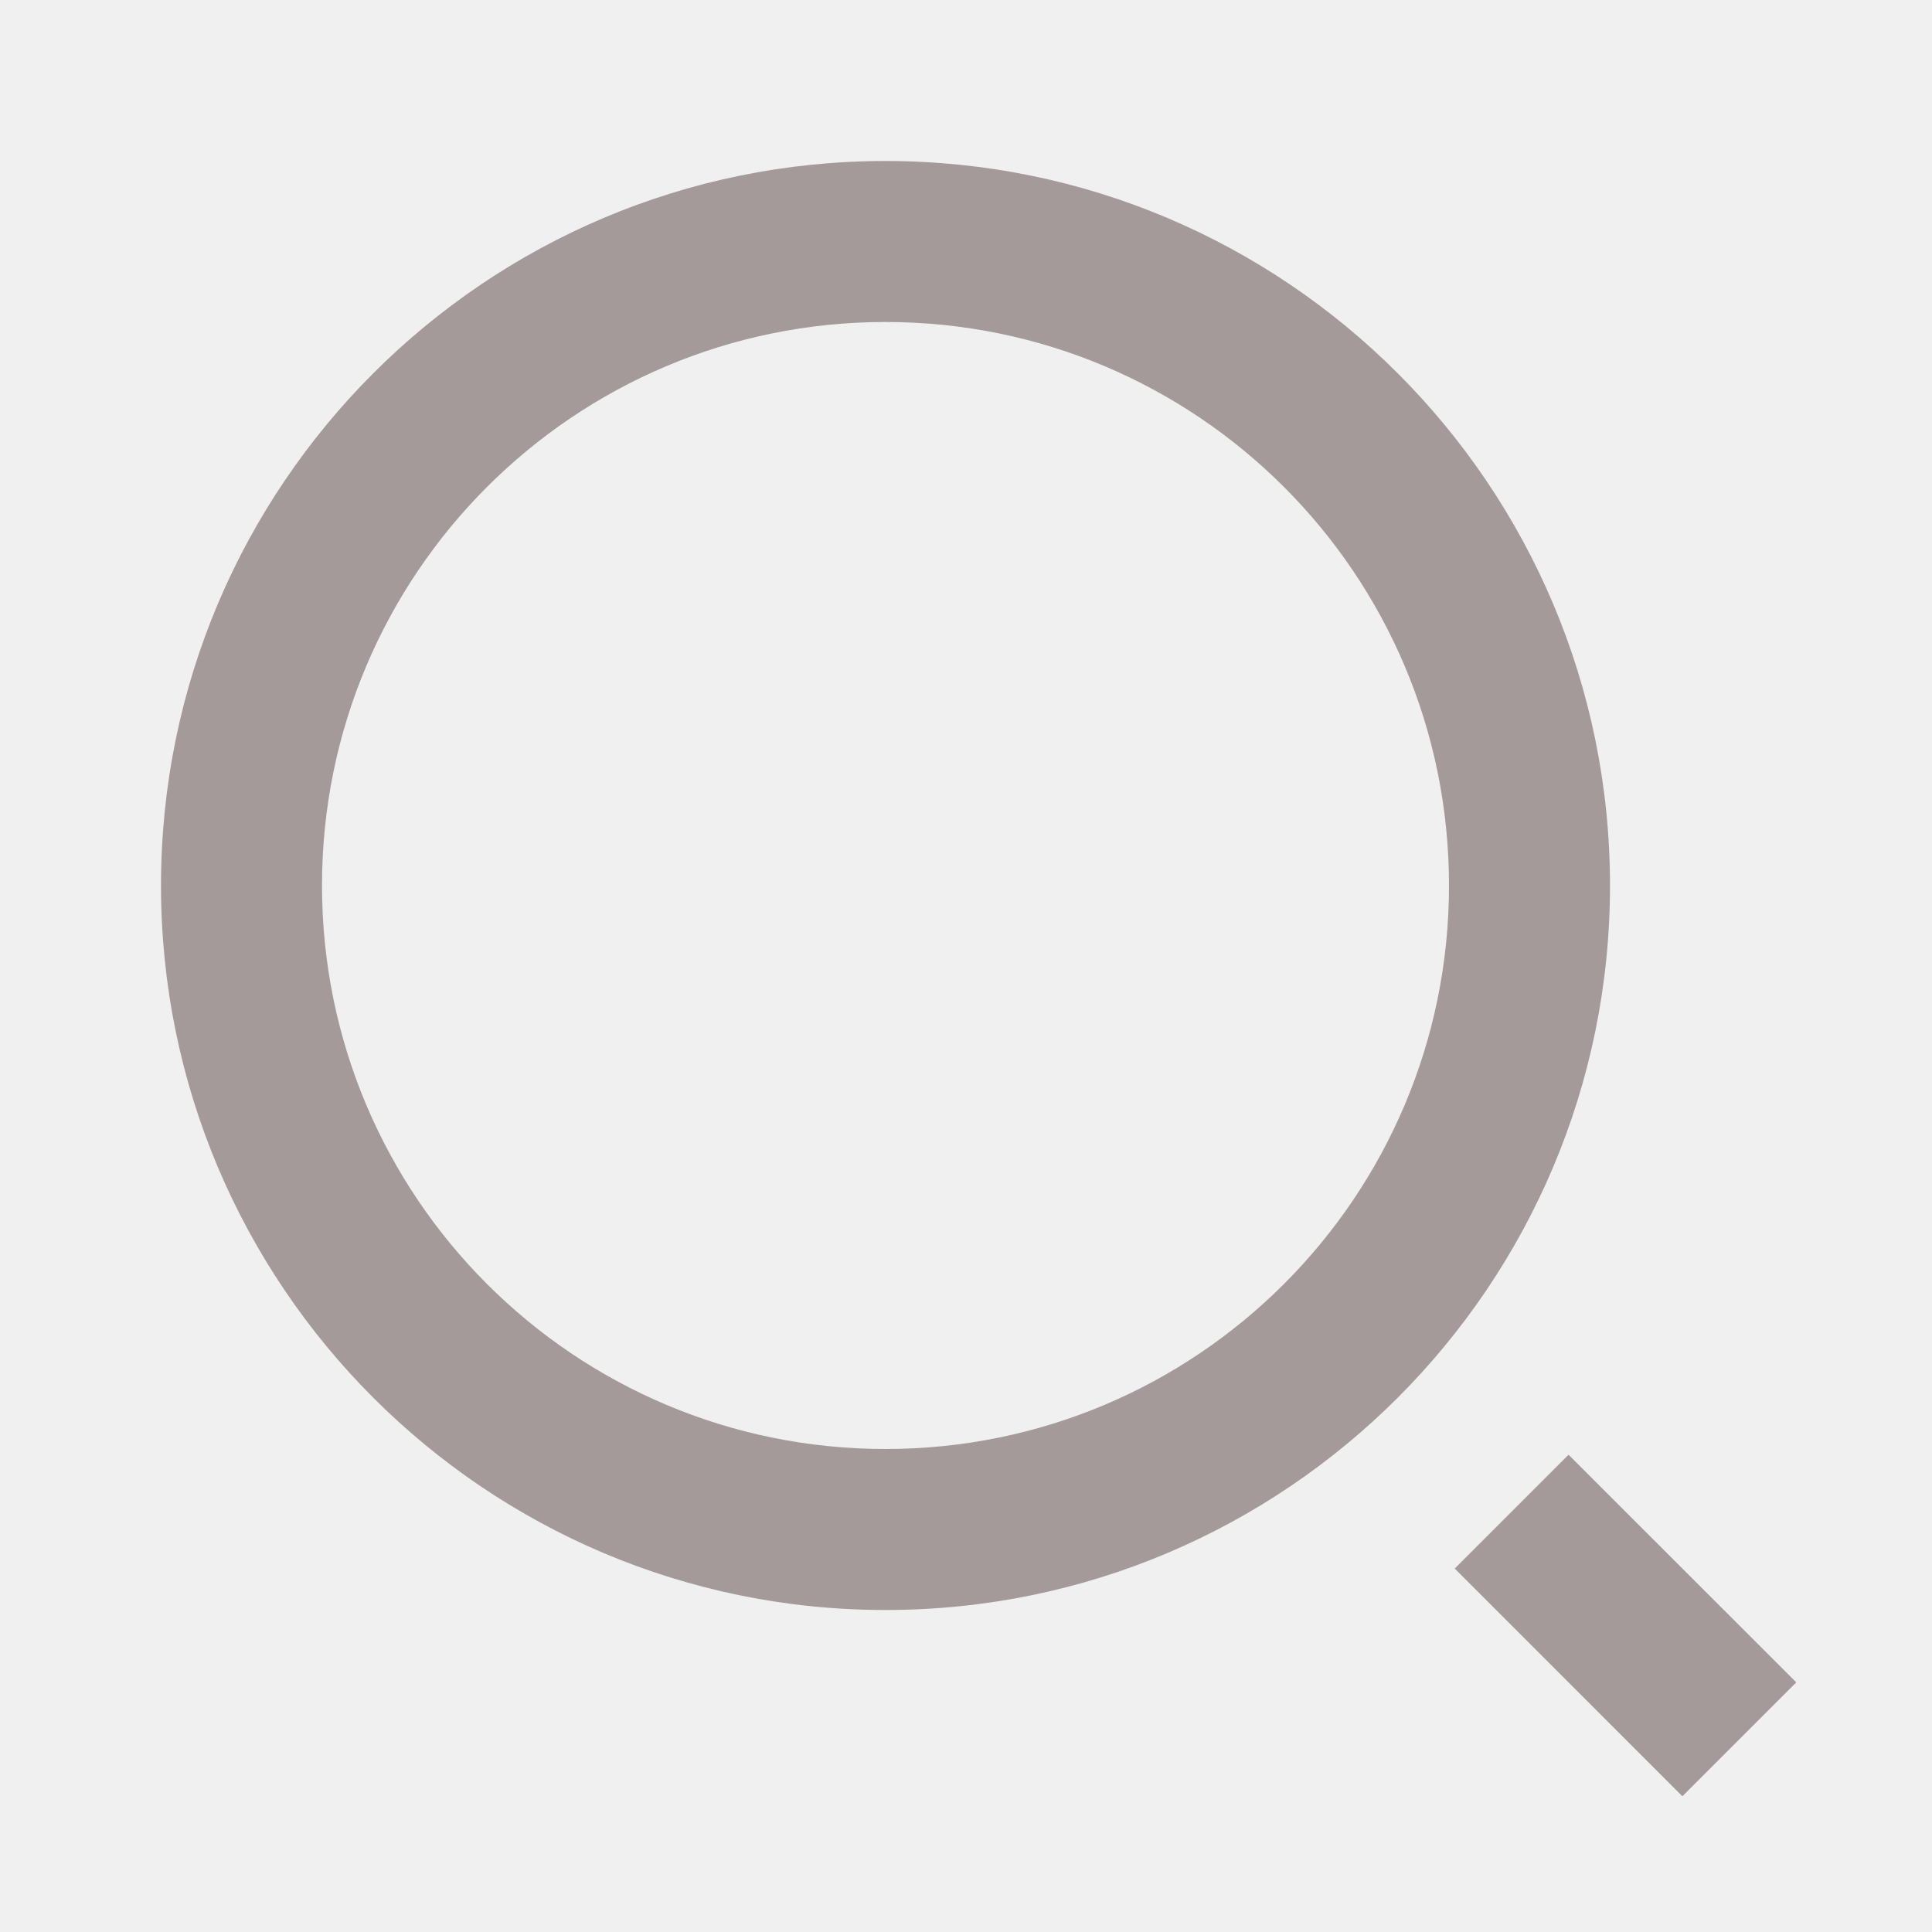
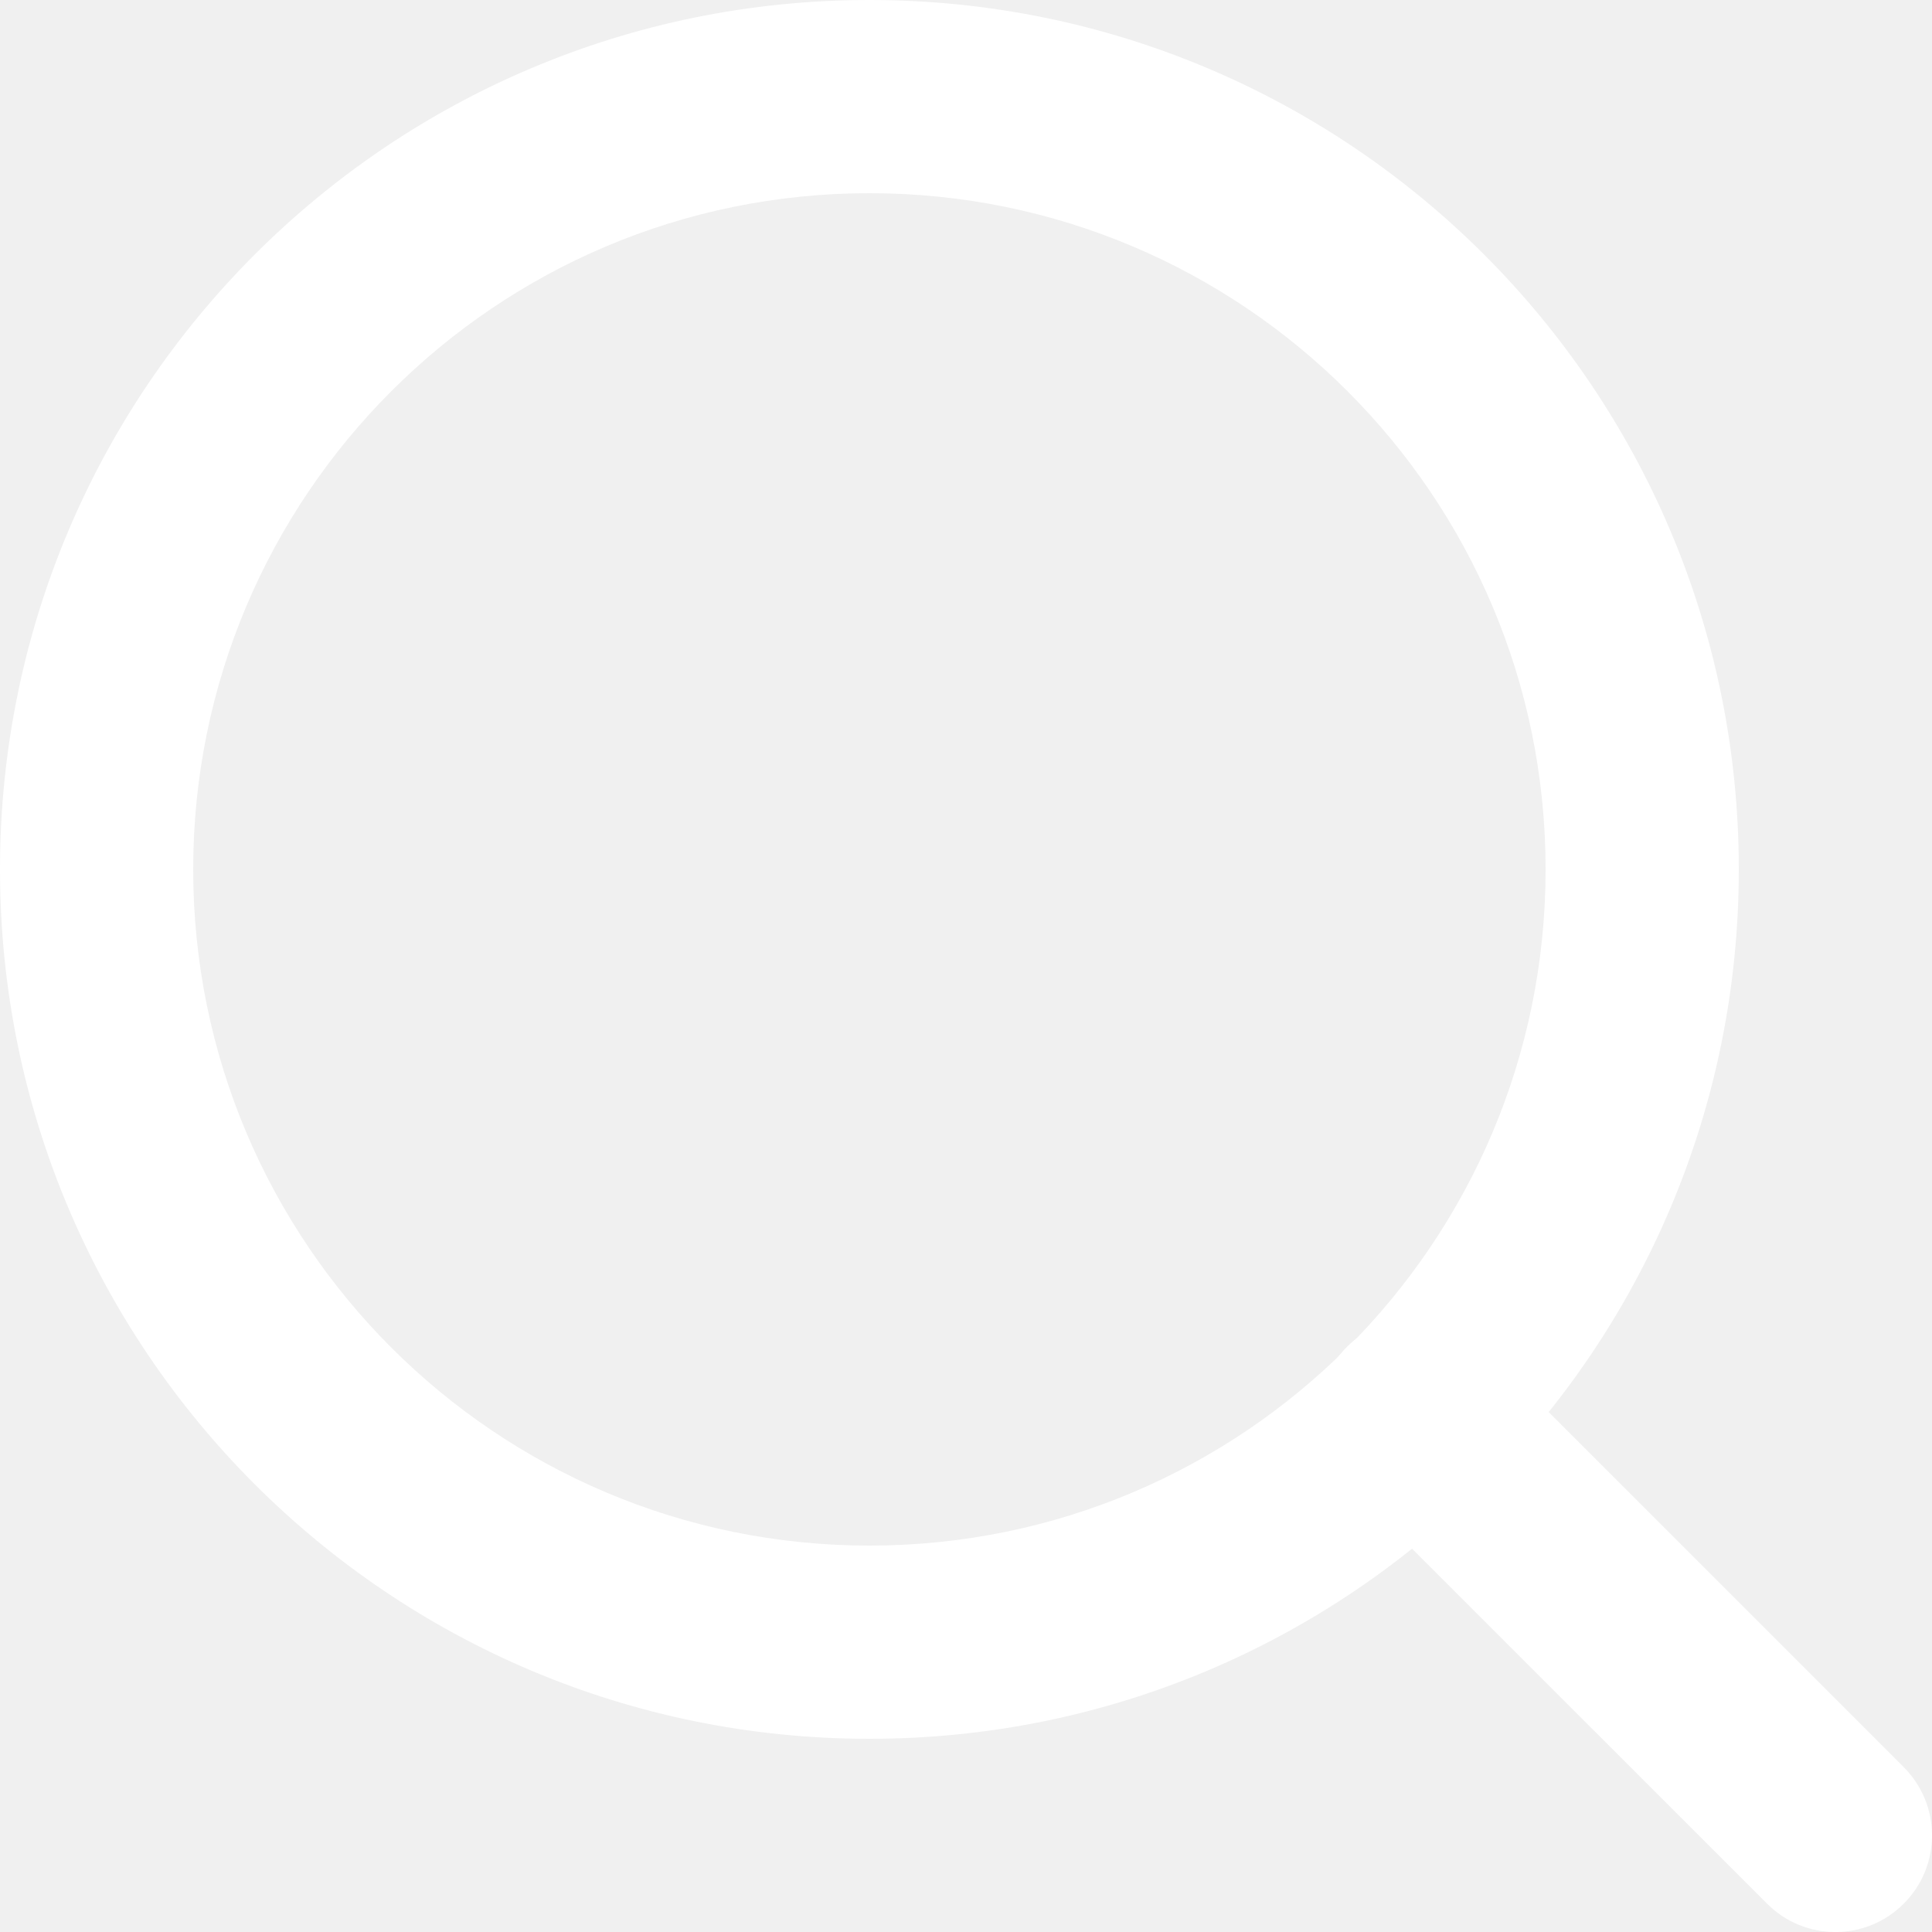
- <svg xmlns="http://www.w3.org/2000/svg" width="24" height="24" viewBox="0 0 24 24" fill="none">
-   <path fill-rule="evenodd" clip-rule="evenodd" d="M11 2C15.968 2 20 6.032 20 11C20 15.968 15.968 20 11 20C6.032 20 2 15.968 2 11C2 6.032 6.032 2 11 2ZM11 18C14.867 18 18 14.867 18 11C18 7.132 14.867 4 11 4C7.132 4 4 7.132 4 11C4 14.867 7.132 18 11 18ZM22.314 20.899L19.485 18.071L18.071 19.485L20.899 22.314L22.314 20.899Z" fill="#A49A99" />
+ <svg xmlns="http://www.w3.org/2000/svg" width="24" height="24" viewBox="2 2 20 20" fill="none">
+   <path fill-rule="evenodd" clip-rule="evenodd" d="M11 4C7.134 4 4 7.134 4 11C4 14.866 7.134 18 11 18C14.866 18 18 14.866 18 11C18 7.134 14.866 4 11 4ZM2 11C2 6.029 6.029 2 11 2C15.971 2 20 6.029 20 11C20 15.971 15.971 20 11 20C6.029 20 2 15.971 2 11Z" fill="#ffffff" />
+   <path fill-rule="evenodd" clip-rule="evenodd" d="M15.943 15.943C16.333 15.553 16.967 15.553 17.357 15.943L21.707 20.293C22.098 20.684 22.098 21.317 21.707 21.707C21.317 22.098 20.683 22.098 20.293 21.707L15.943 17.358C15.552 16.967 15.552 16.334 15.943 15.943Z" fill="#ffffff" />
</svg>
